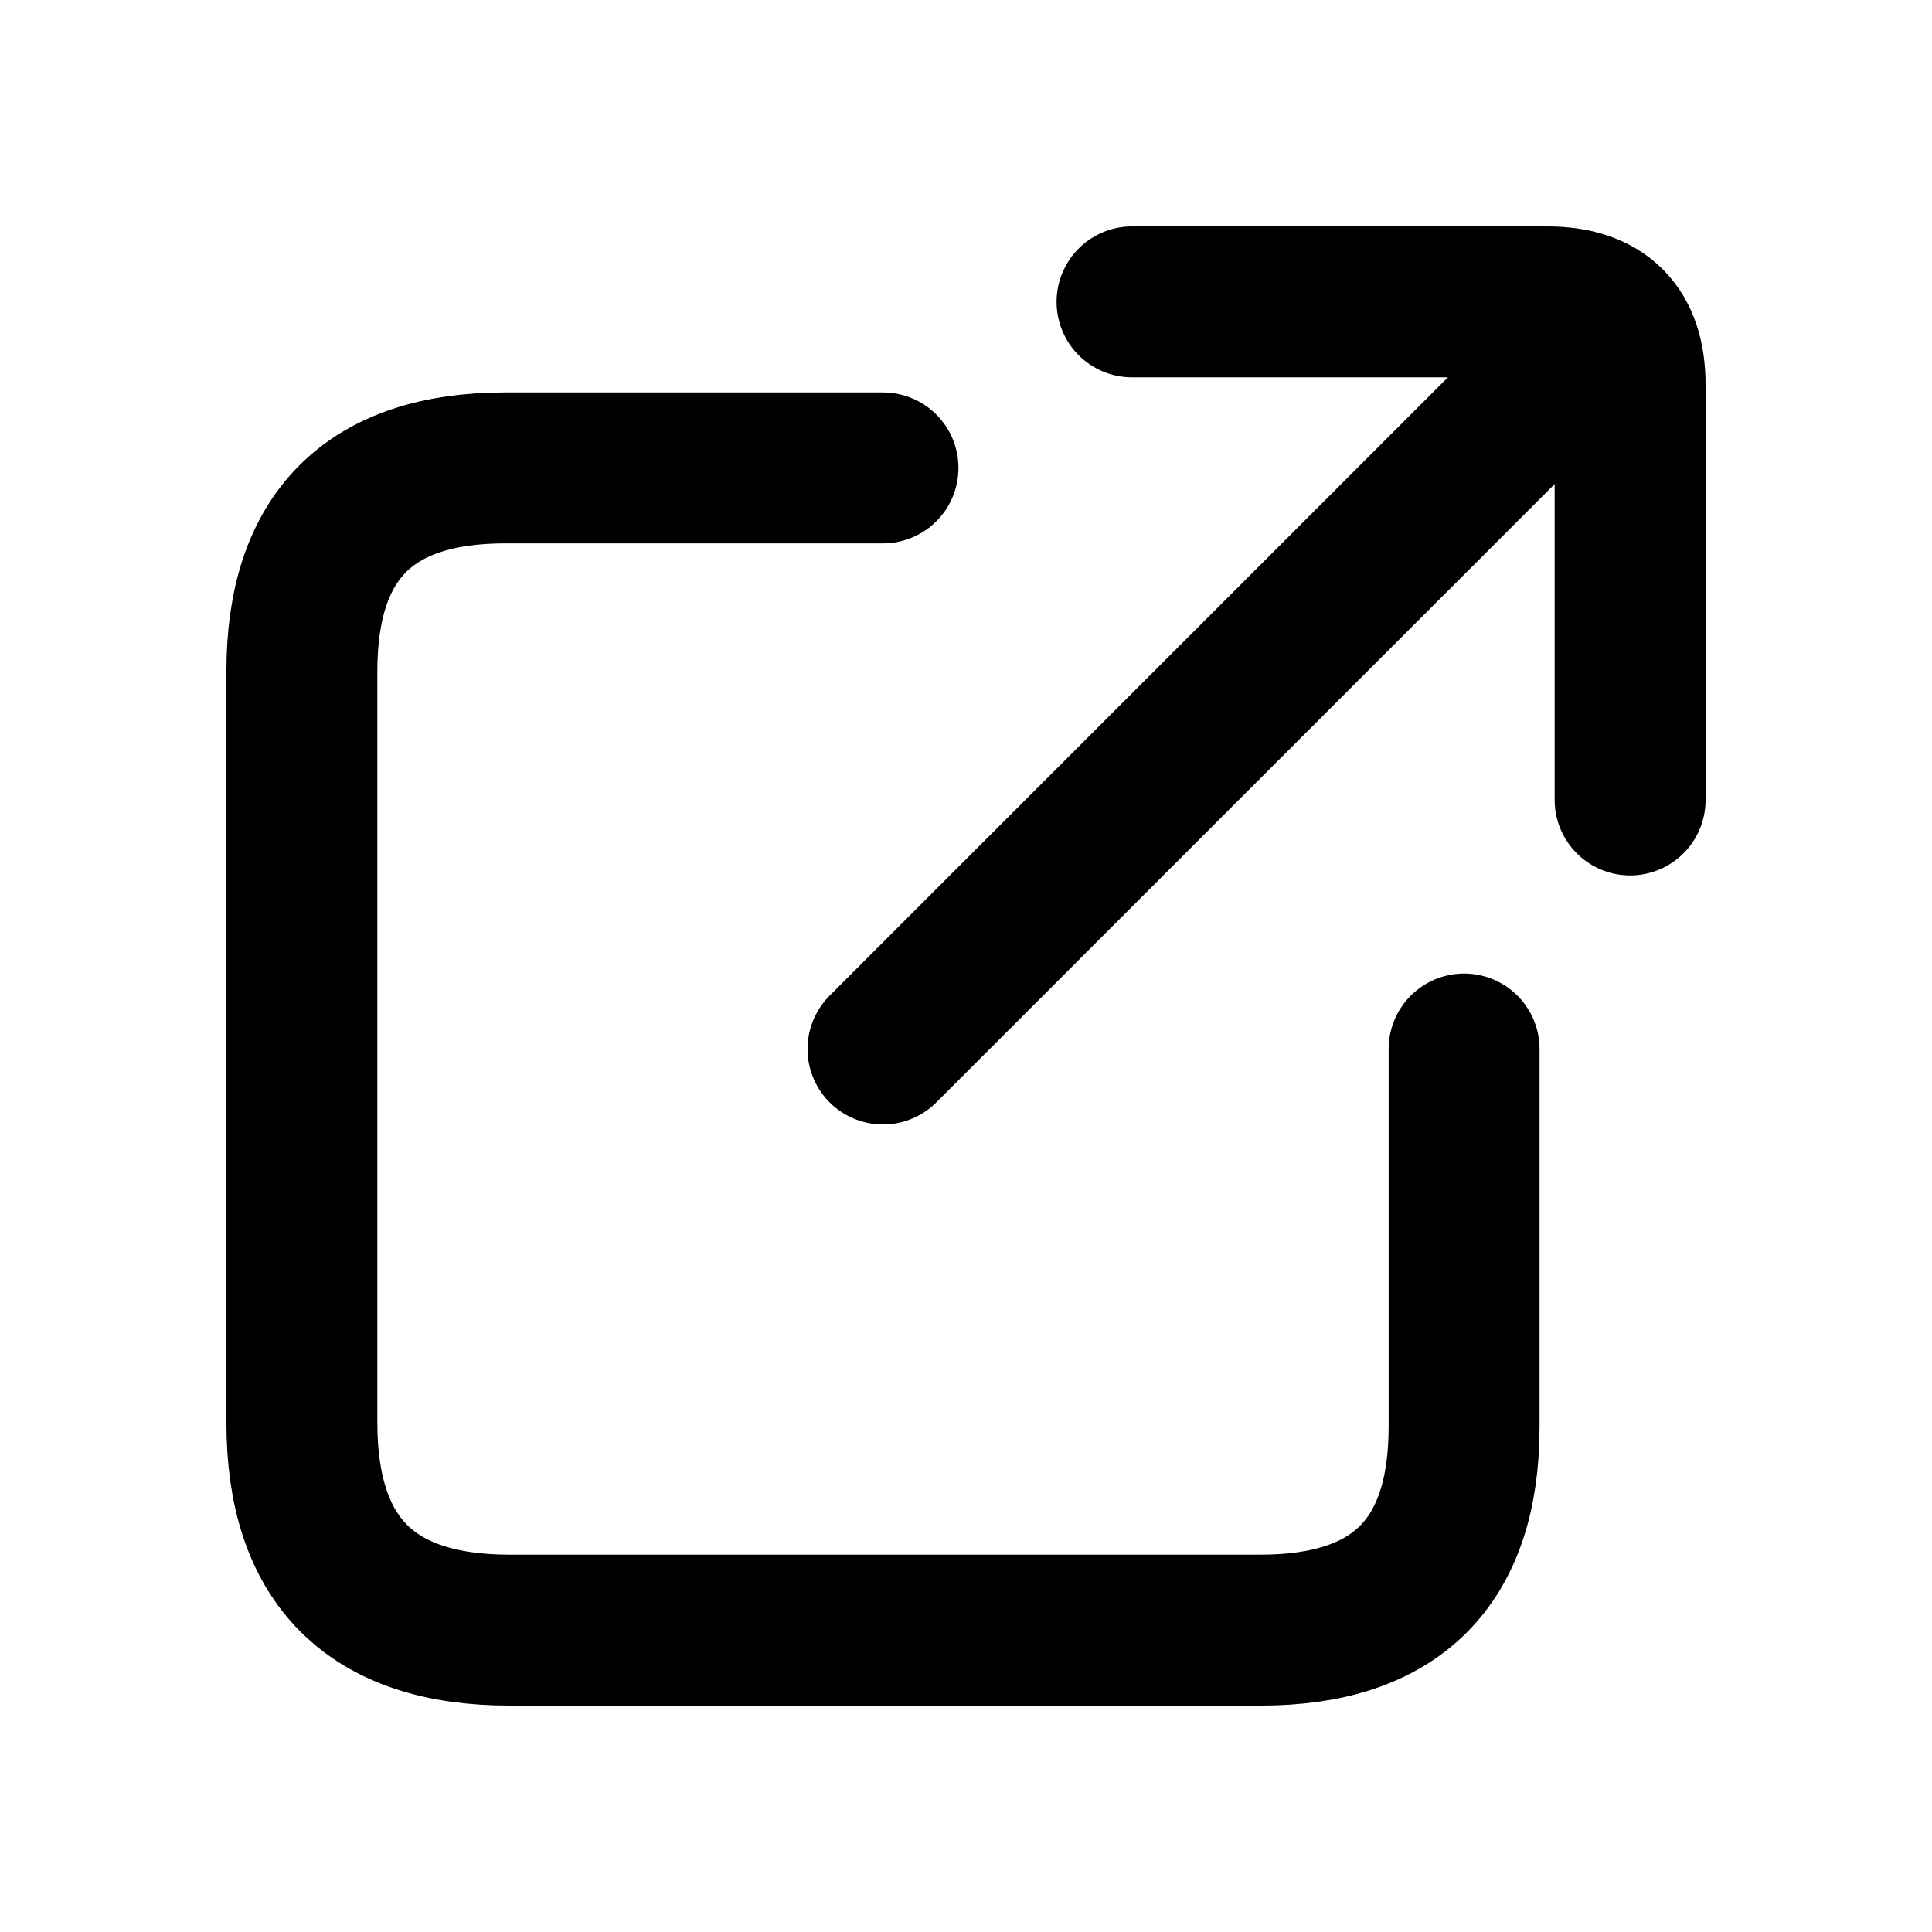
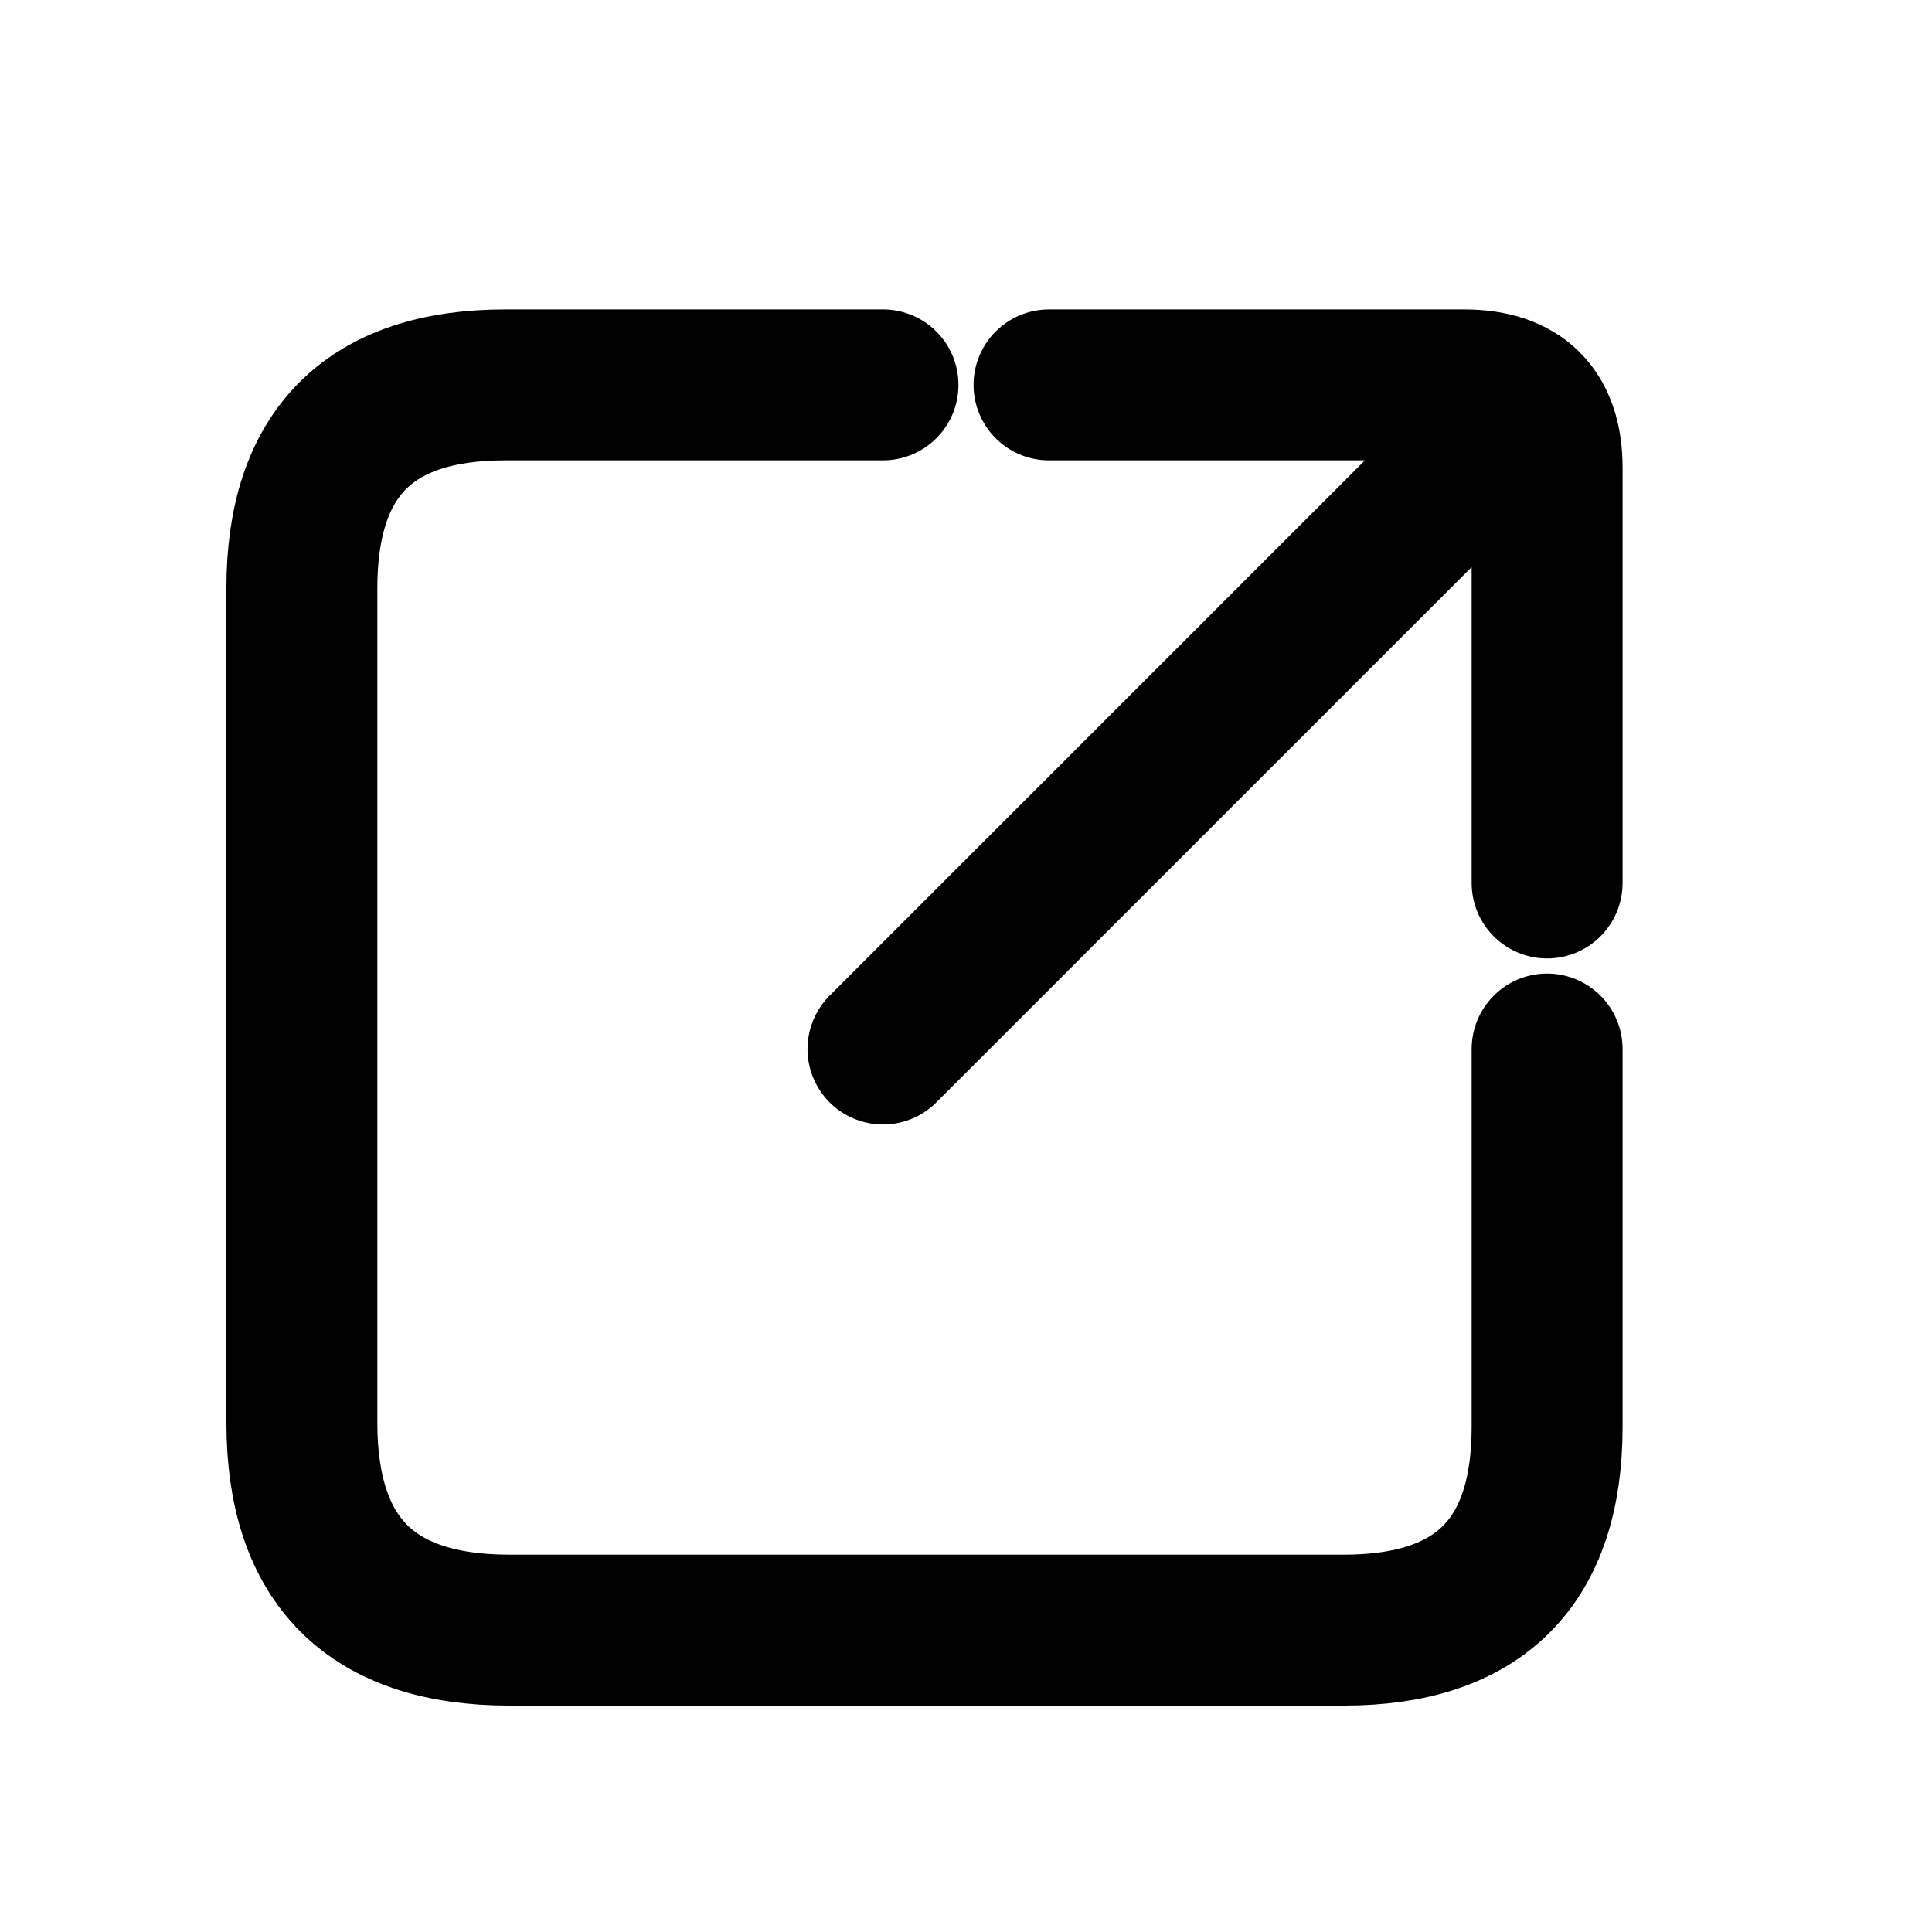
<svg xmlns="http://www.w3.org/2000/svg" viewBox="0 0 24 24" fill="none" stroke="currentColor" stroke-width="1.875" stroke-linecap="round" stroke-linejoin="round" shape-rendering="geometricPrecision">
-   <g data-keyline="18x18" data-shape="square" transform="matrix(1.031252 0 0 1.031252 -0.3750258 -0.3750258)" stroke-width="1.818">
-     <path d="M14 4 L19 4 Q20 4 20 5 L20 10 M19.22 4.78 L11 13" />
-     <path d="M18 13 L18 17.55 Q18 20 15.55 20 L6.5 20 Q4 20 4 17.5 L4 8.45 Q4 6 6.45 6 L11 6" />
+   <g data-keyline="18x18" data-shape="square" transform="matrix(1.031252 0 0 1.031252 -.3750258 -.3750258)" stroke-width="1.818">
+     <path d="M13 5 L18 5 Q19 5 19 6 L19 11 M18.22 5.78 L11 13" />
+     <path d="M11 5 L6.45 5 Q4 5 4 7.45 L4 17.5 Q4 20 6.5 20 L16.55 20 Q19 20 19 17.55 L19 13" />
  </g>
</svg>
